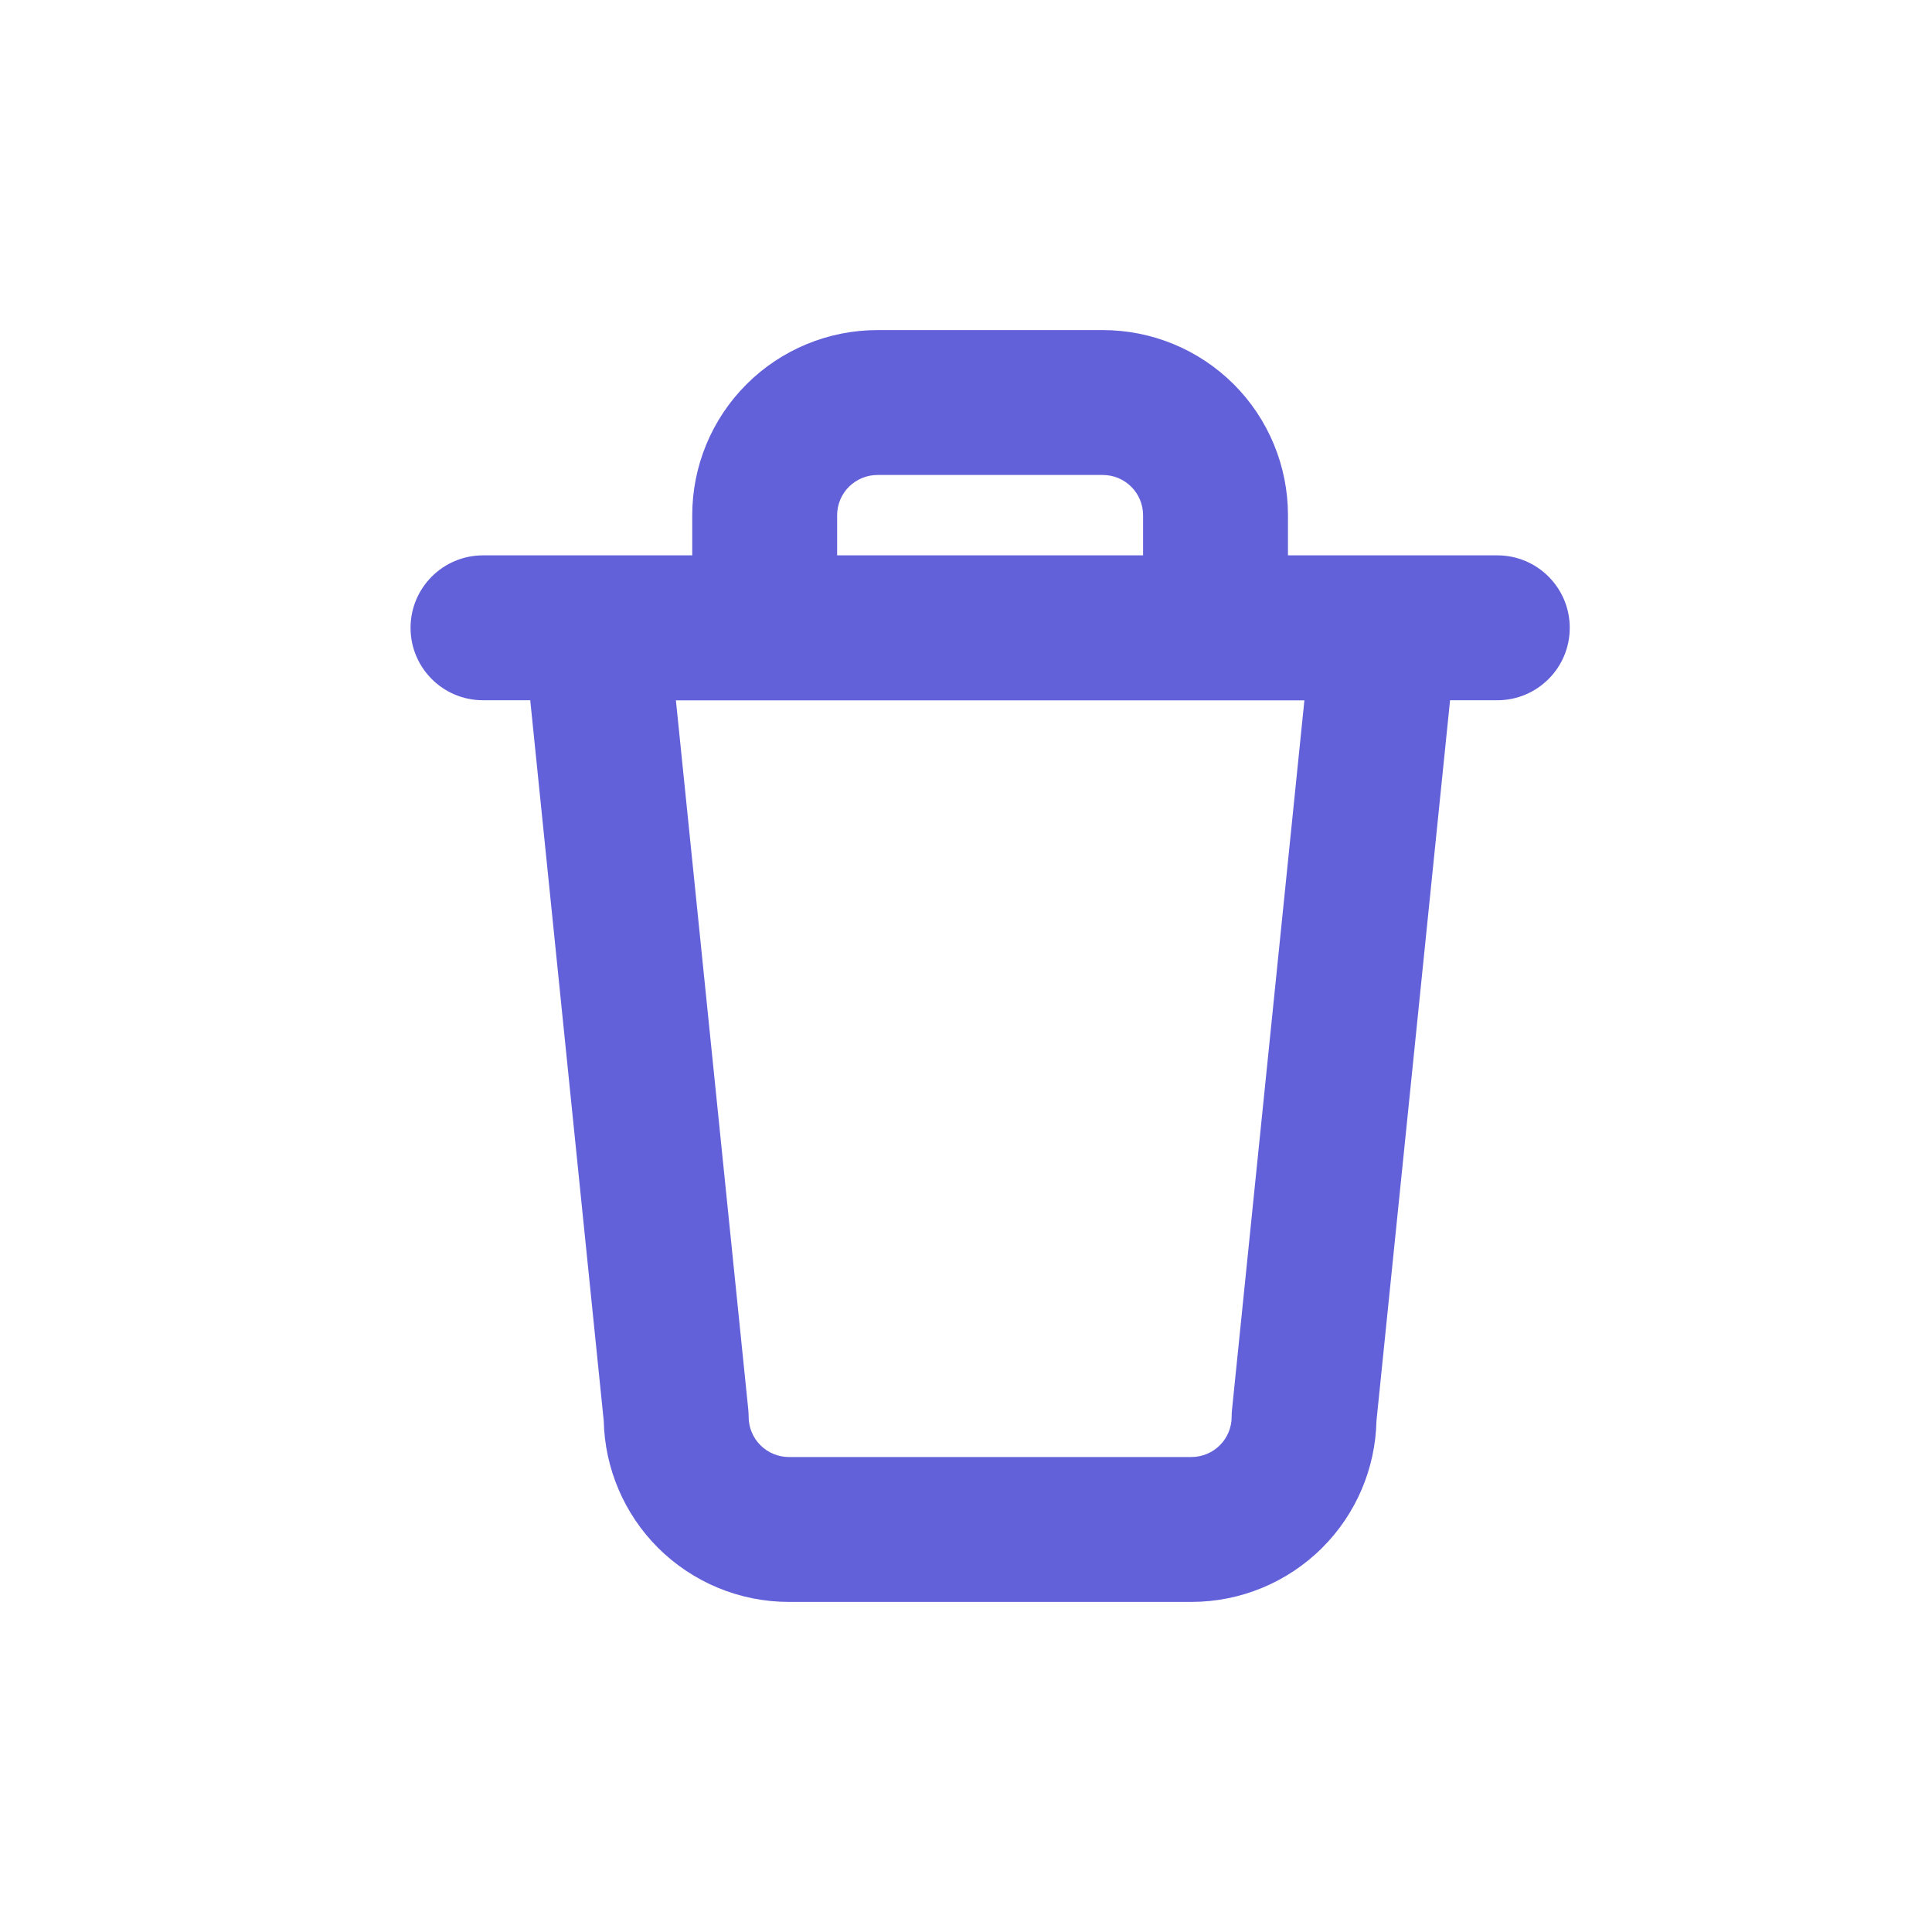
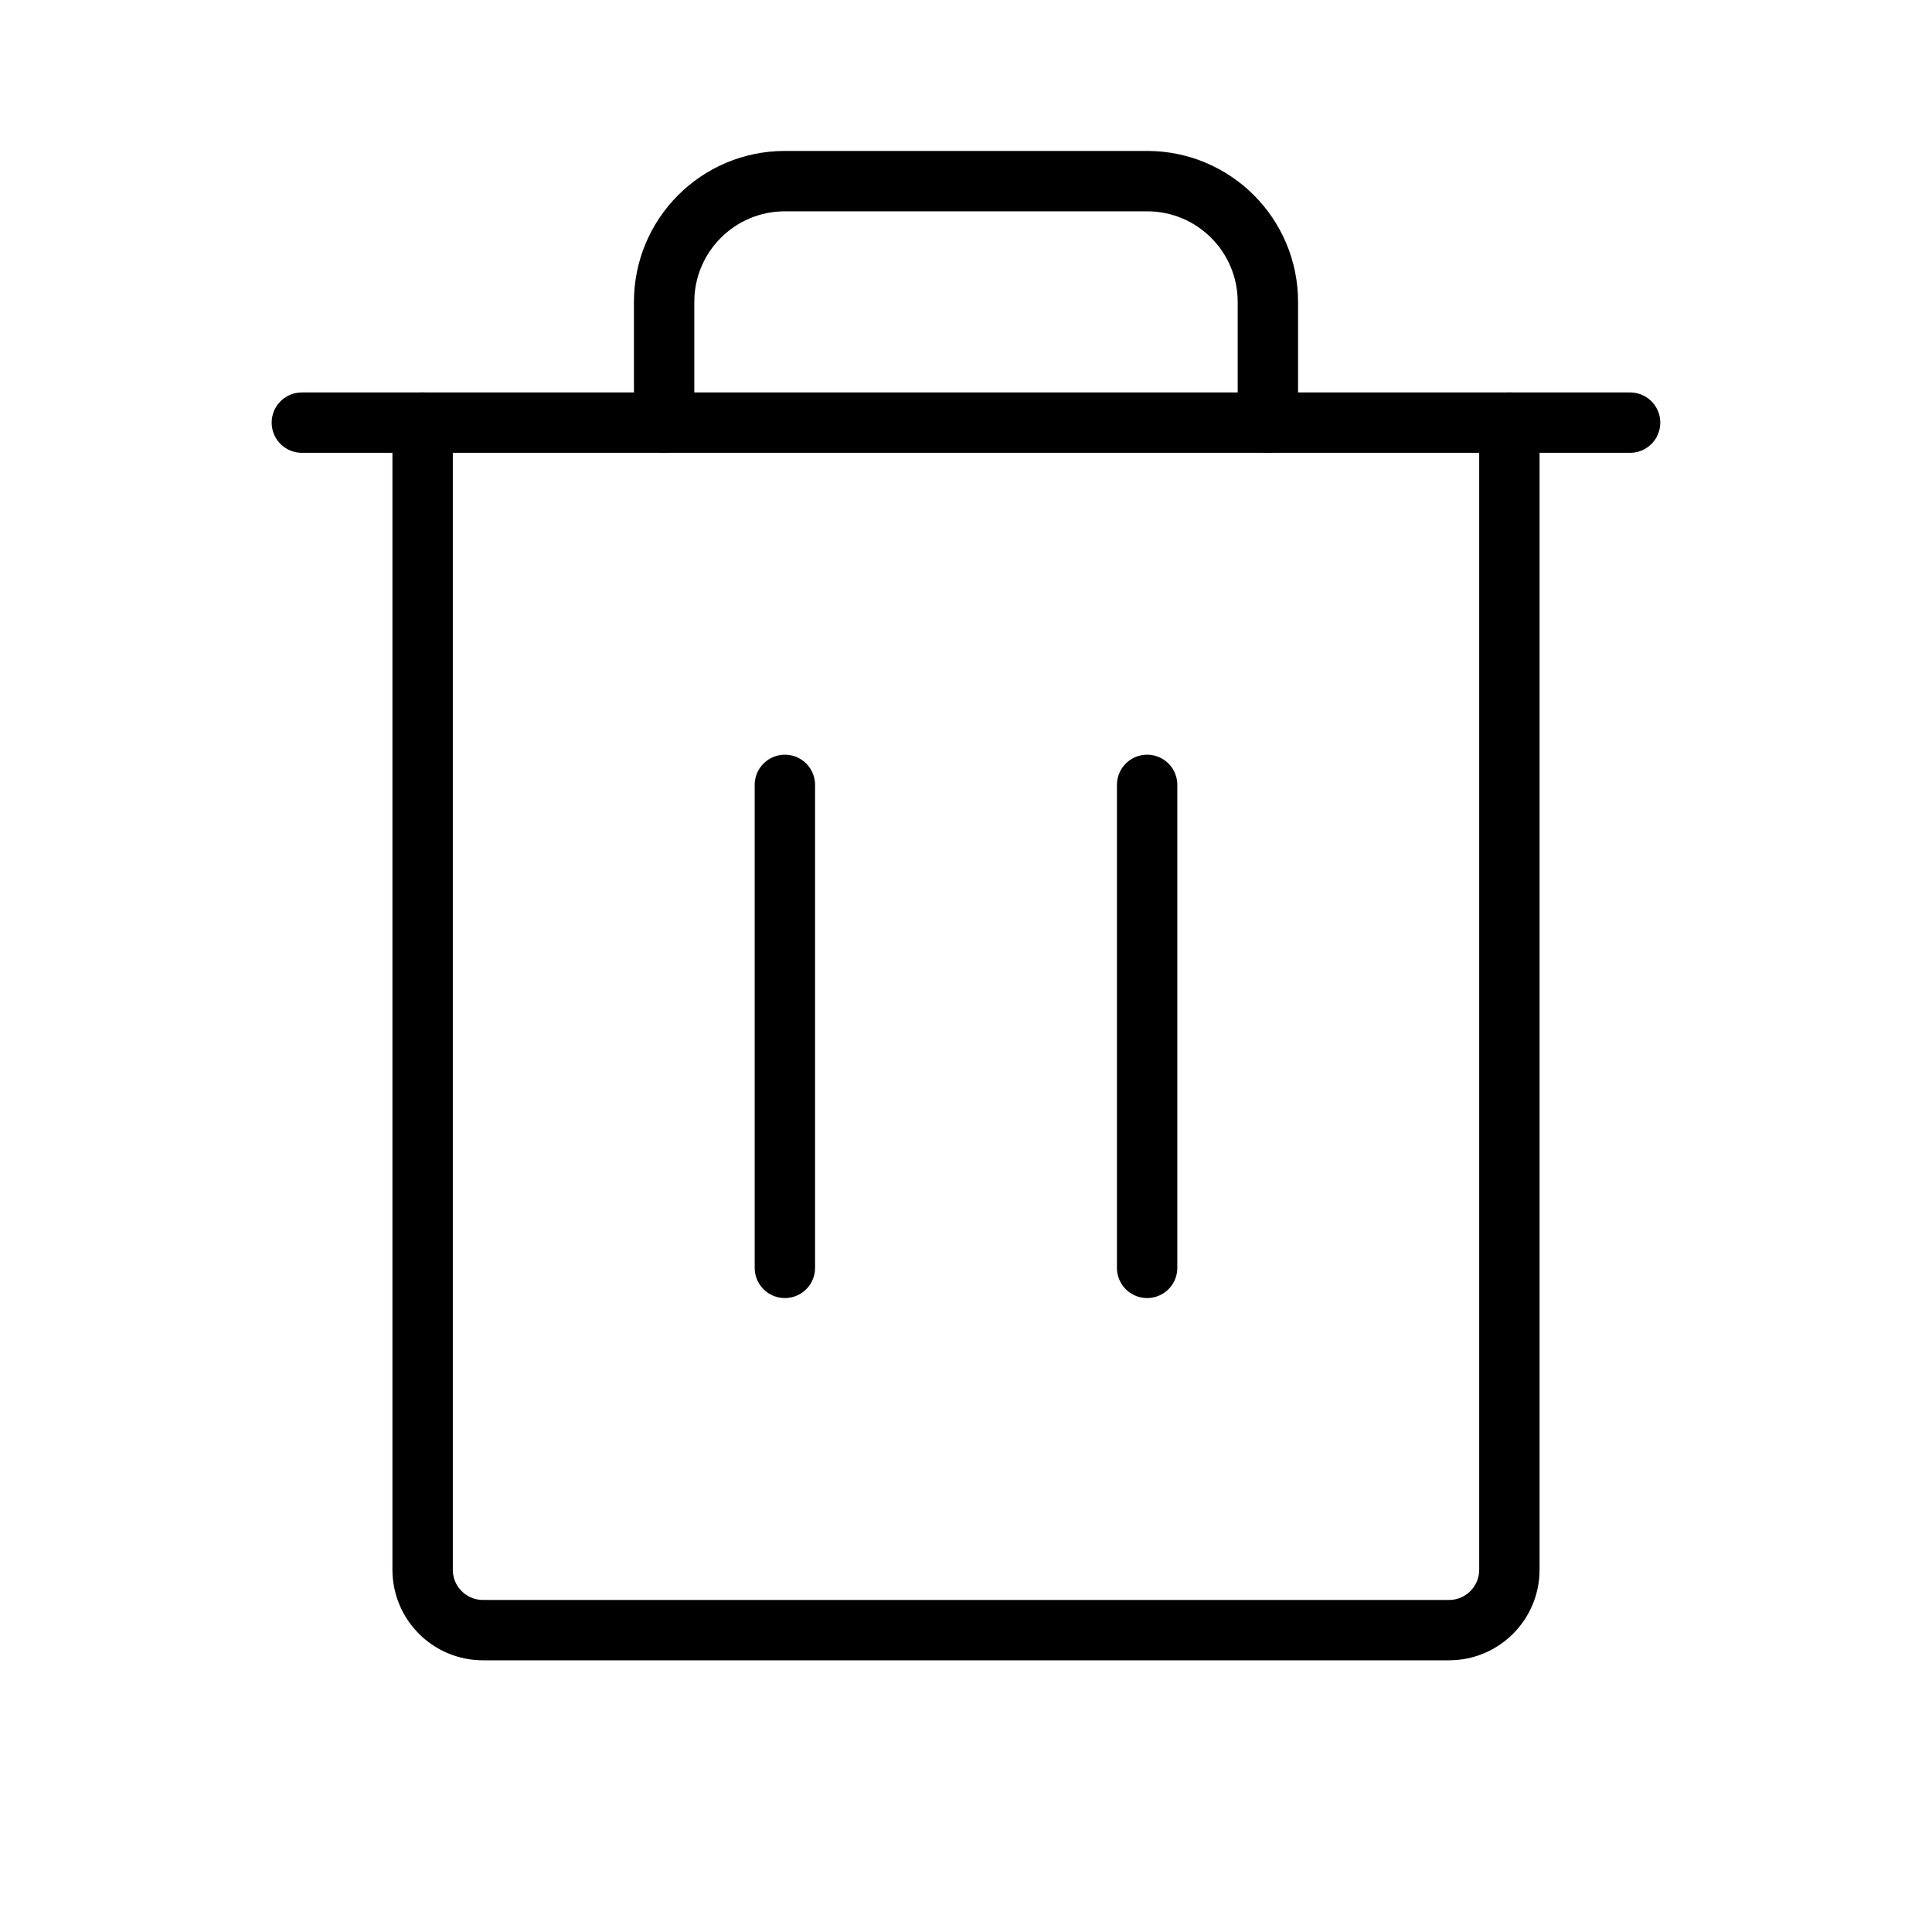
- <svg xmlns="http://www.w3.org/2000/svg" fill="none" viewBox="0 0 20 20" height="25" width="25">
-   <path fill="#6361D9" d="M8.788 5.039C8.867 4.961 8.973 4.917 9.083 4.917H11.416C11.527 4.917 11.633 4.961 11.711 5.039C11.789 5.117 11.833 5.223 11.833 5.333V5.749H8.666V5.333C8.666 5.223 8.71 5.117 8.788 5.039ZM7.166 5.749V5.333C7.166 4.825 7.368 4.337 7.728 3.978C8.087 3.619 8.575 3.417 9.083 3.417H11.416C11.925 3.417 12.412 3.619 12.772 3.978C13.131 4.337 13.333 4.825 13.333 5.333V5.749H15.5C15.914 5.749 16.25 6.085 16.25 6.499C16.25 6.914 15.914 7.249 15.5 7.249H15.011L14.249 14.71C14.238 15.202 14.038 15.673 13.688 16.022C13.329 16.381 12.841 16.583 12.333 16.583H8.166C7.658 16.583 7.171 16.381 6.811 16.022C6.462 15.673 6.261 15.202 6.25 14.71L5.489 7.249H5C4.586 7.249 4.25 6.914 4.25 6.499C4.25 6.085 4.586 5.749 5 5.749H6.167H7.166ZM7.916 7.25H12.583H13.503L12.754 14.591C12.751 14.616 12.75 14.641 12.75 14.667C12.75 14.777 12.706 14.883 12.628 14.961C12.55 15.039 12.444 15.083 12.333 15.083H8.166C8.056 15.083 7.95 15.039 7.872 14.961C7.794 14.883 7.75 14.777 7.75 14.667C7.75 14.641 7.748 14.616 7.746 14.591L6.997 7.25H7.916Z" clip-rule="evenodd" fill-rule="evenodd" />
+ <svg xmlns="http://www.w3.org/2000/svg" viewBox="0 0 256 256">
+   <rect width="256" height="256" fill="none" />
+   <line x1="215.996" x2="39.996" y1="56" y2="56" fill="none" stroke="#000" stroke-linecap="round" stroke-linejoin="round" stroke-width="8" />
+   <line x1="104" x2="104" y1="104" y2="168" fill="none" stroke="#000" stroke-linecap="round" stroke-linejoin="round" stroke-width="8" />
+   <line x1="152" x2="152" y1="104" y2="168" fill="none" stroke="#000" stroke-linecap="round" stroke-linejoin="round" stroke-width="8" />
+   <path fill="none" stroke="#000" stroke-linecap="round" stroke-linejoin="round" stroke-width="8" d="M200 56V208a8 8 0 0 1-8 8H64a8 8 0 0 1-8-8V56M168 56V40a16 16 0 0 0-16-16H104A16 16 0 0 0 88 40V56" />
</svg>
